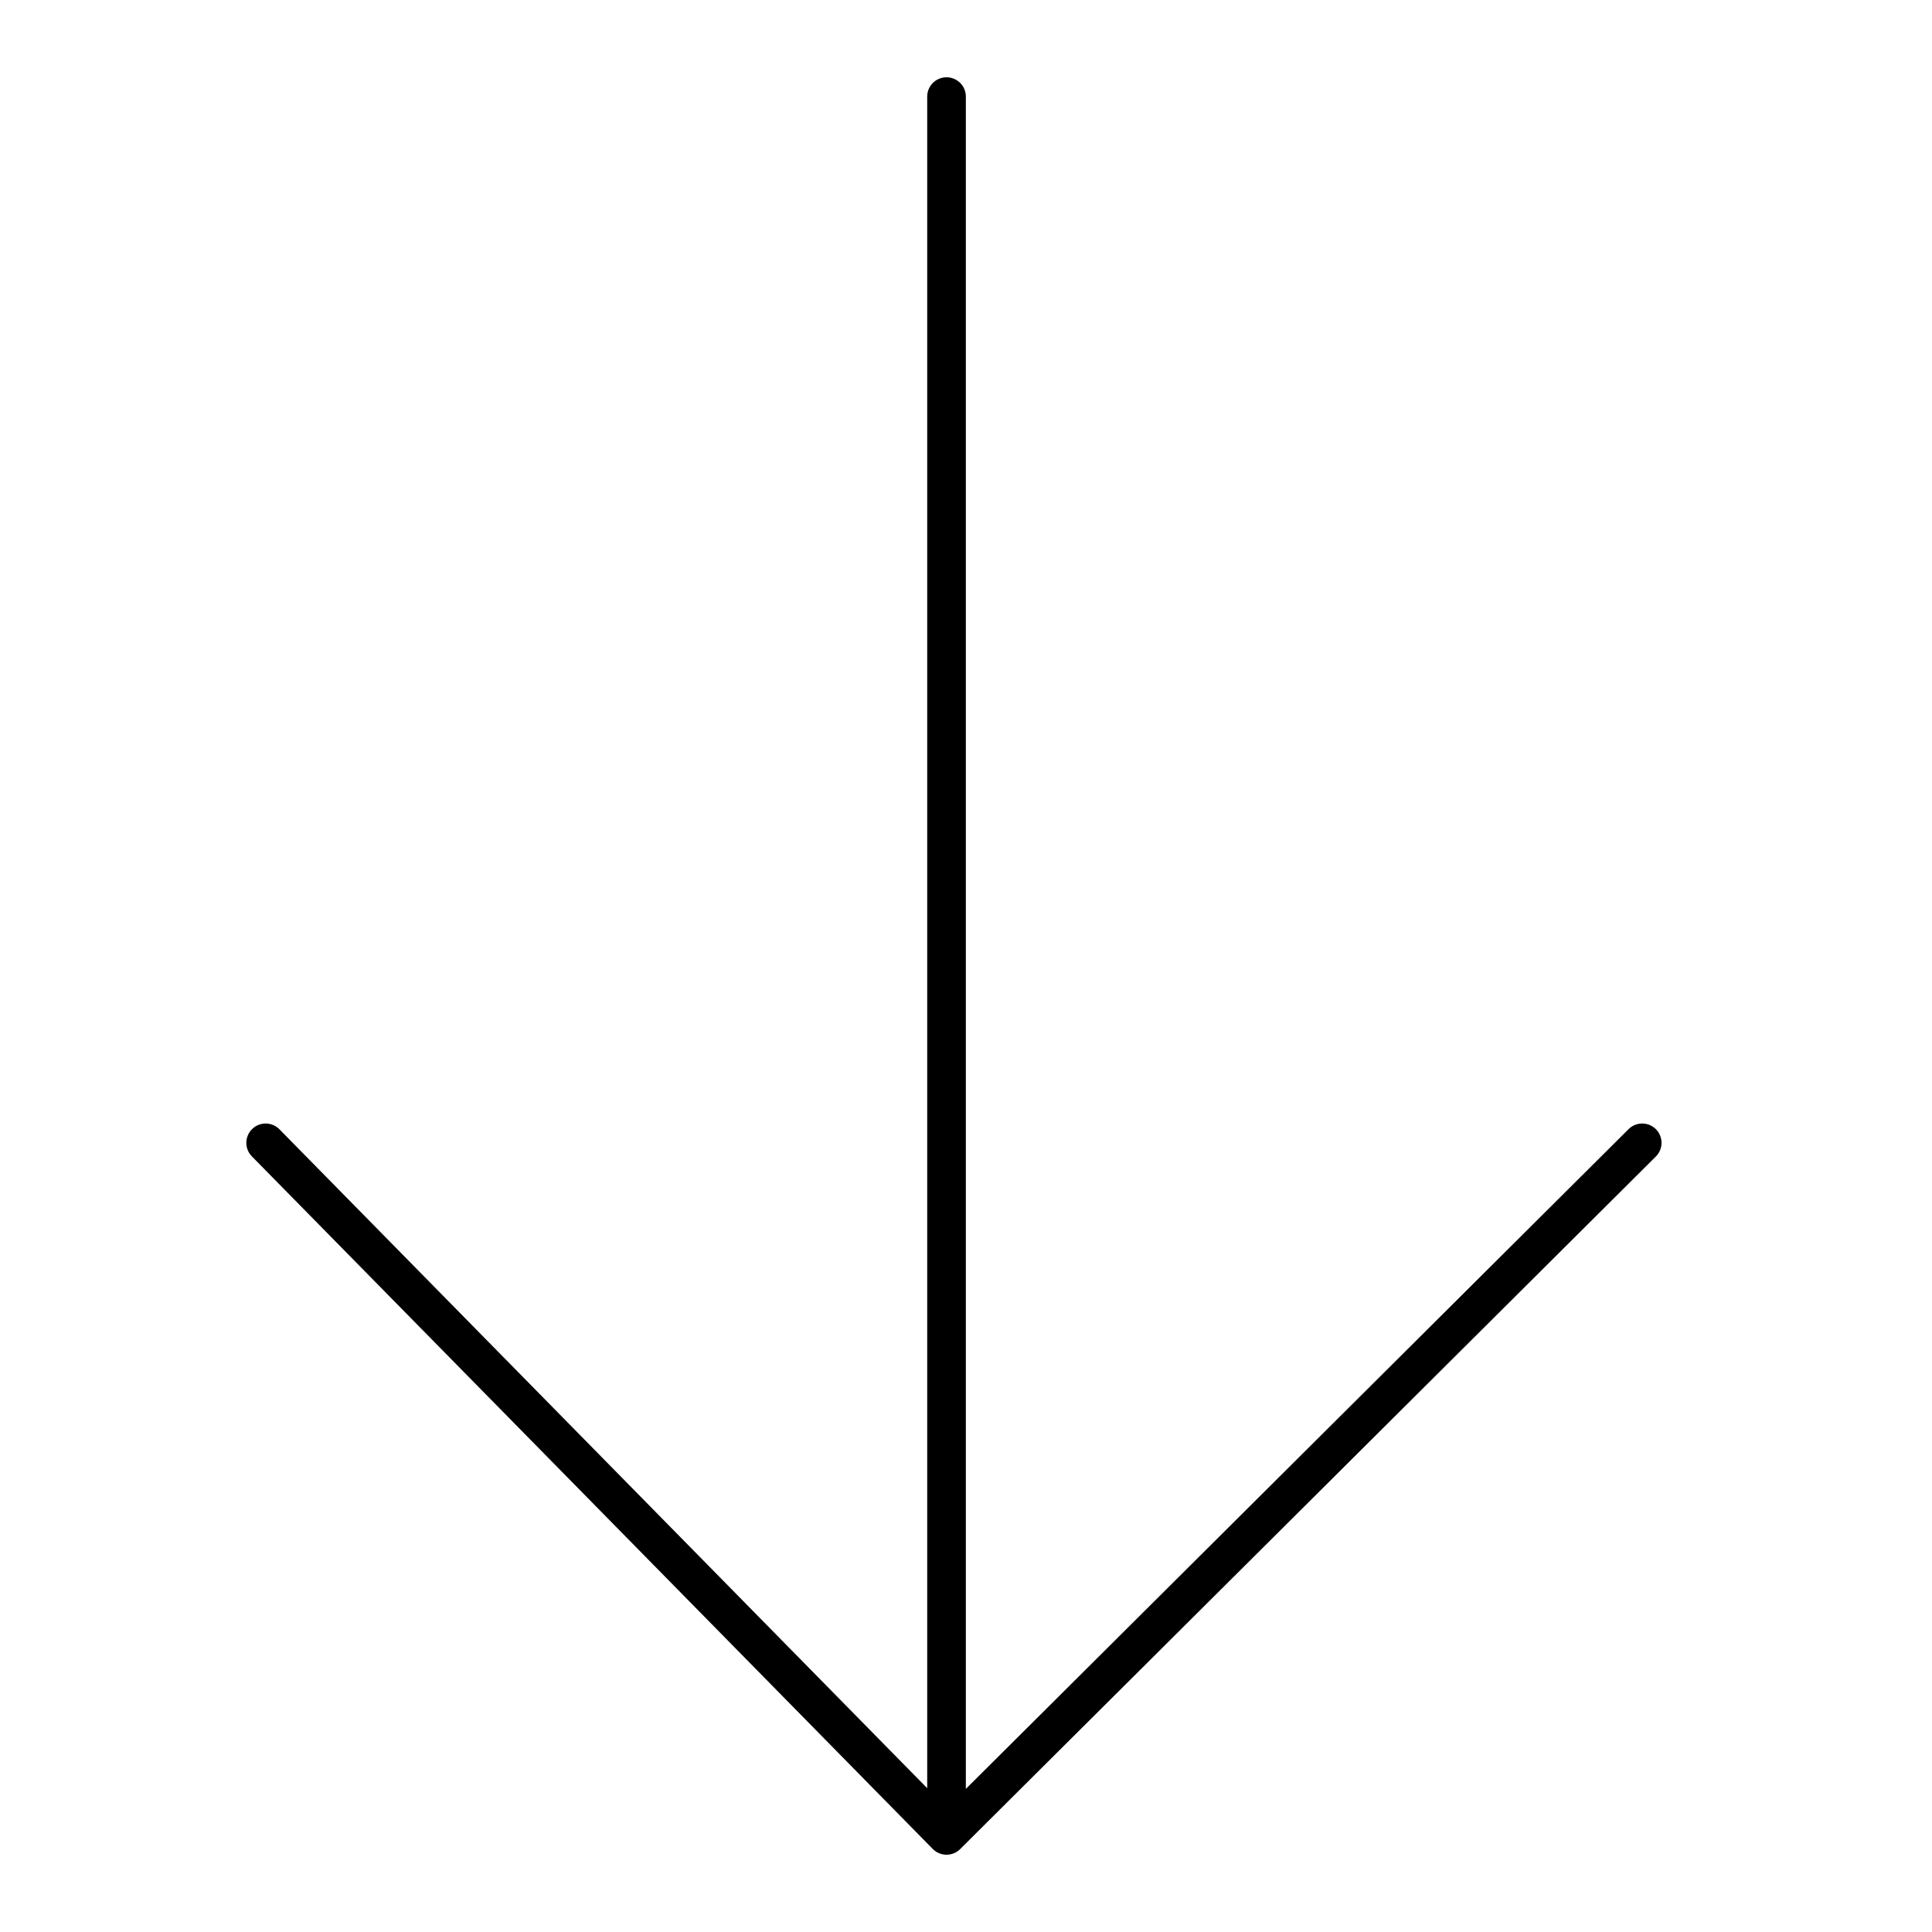
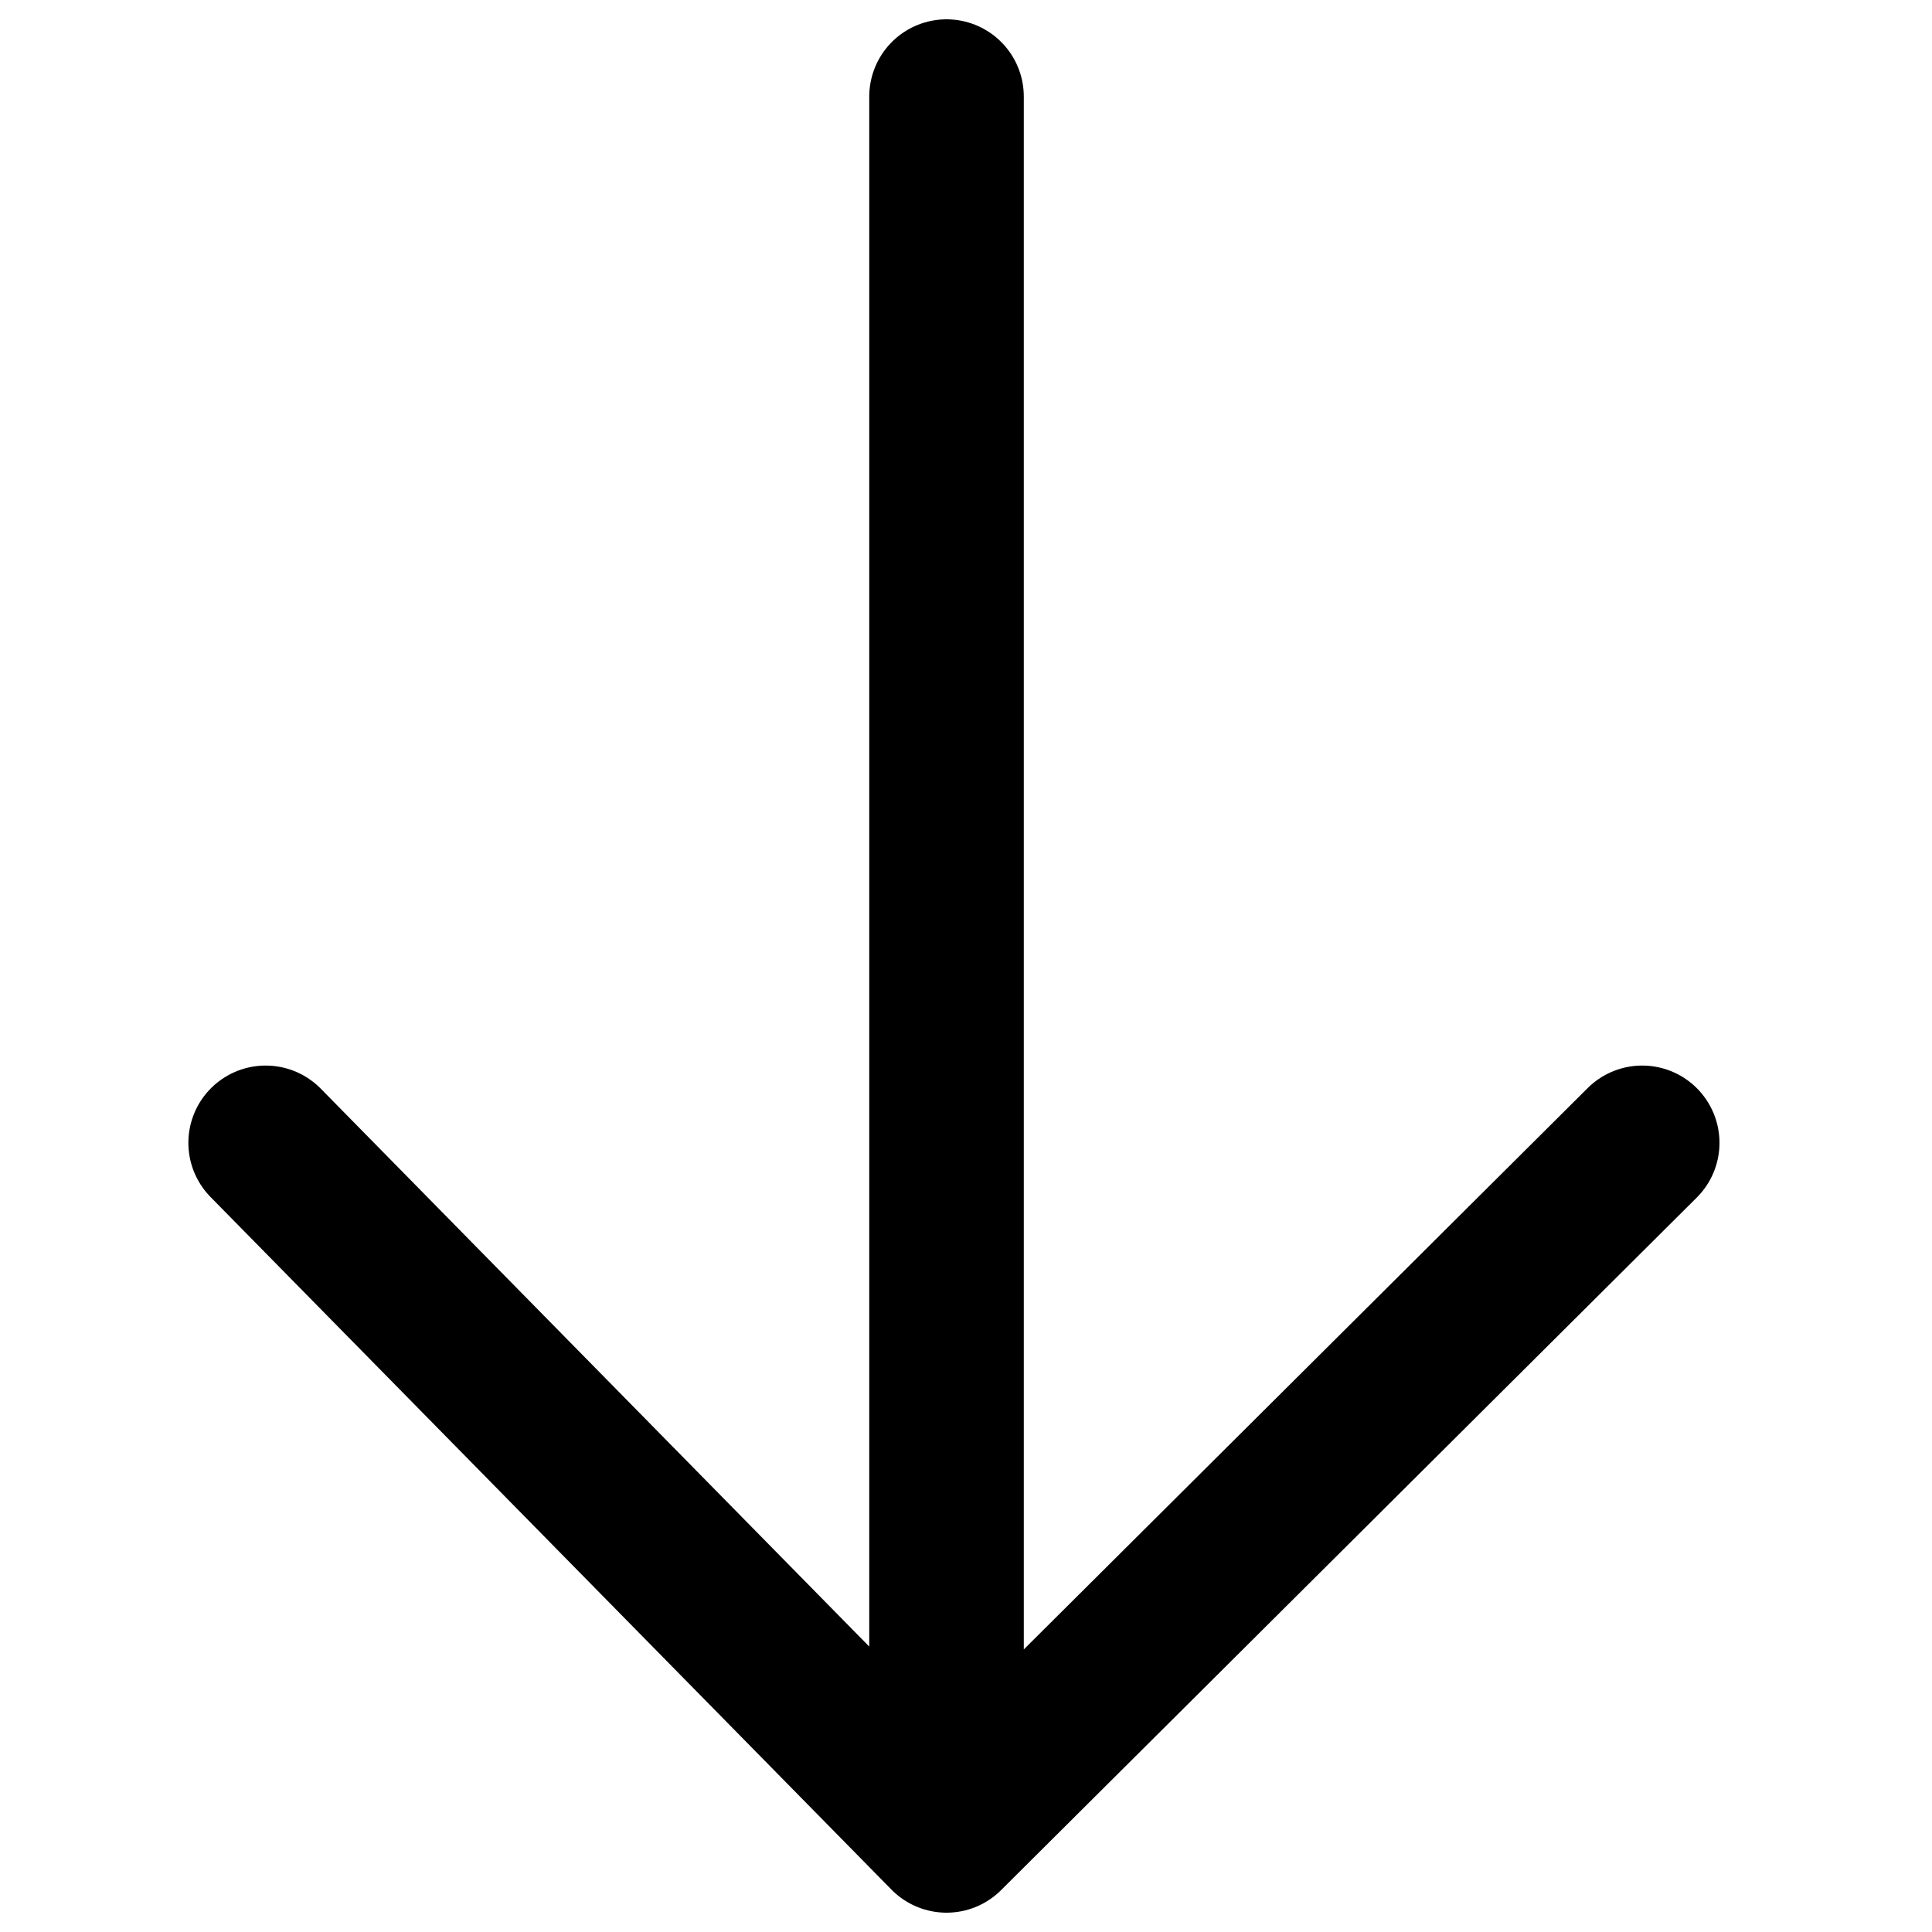
<svg xmlns="http://www.w3.org/2000/svg" width="100" height="100" viewBox="0 0 100 100" fill="none" style="width: 100px; height: 100px;">
  <style>
     .line-arrow-down1{animation: line-arrow-down1-fly 3s infinite ease-in-out;}
     @keyframes line-arrow-down1-fly{
         0% { transform: translate3d(0, -200px, 0);}
         30% {transform: translate3d(0, 0, 0);}
         40% {transform: translate3d(0, -4px, 0);}
         50% {transform: translate3d(0, 0, 0);}
         70% {transform: translate3d(0, -4px, 0);}
         100% {transform: translate3d(0, 240px, 0);}
     }
     @media (prefers-reduced-motion: reduce) {
         .line-arrow-down1 {
             animation: none;
         }
     }
    </style>
-   <path class="line-arrow-down1 stroke1" d="M48.992 5L48.992 95M48.992 95L85 59.153M48.992 95L13.75 59.153" stroke="#000" stroke-width="2px" stroke-linecap="round" style="animation-duration: 3s;" />
+   <path class="line-arrow-down1 stroke1" d="M48.992 5L48.992 95M48.992 95L85 59.153M48.992 95L13.75 59.153" stroke="#000" stroke-width="8px" stroke-linecap="round" style="animation-duration: 3s;" />
</svg>
